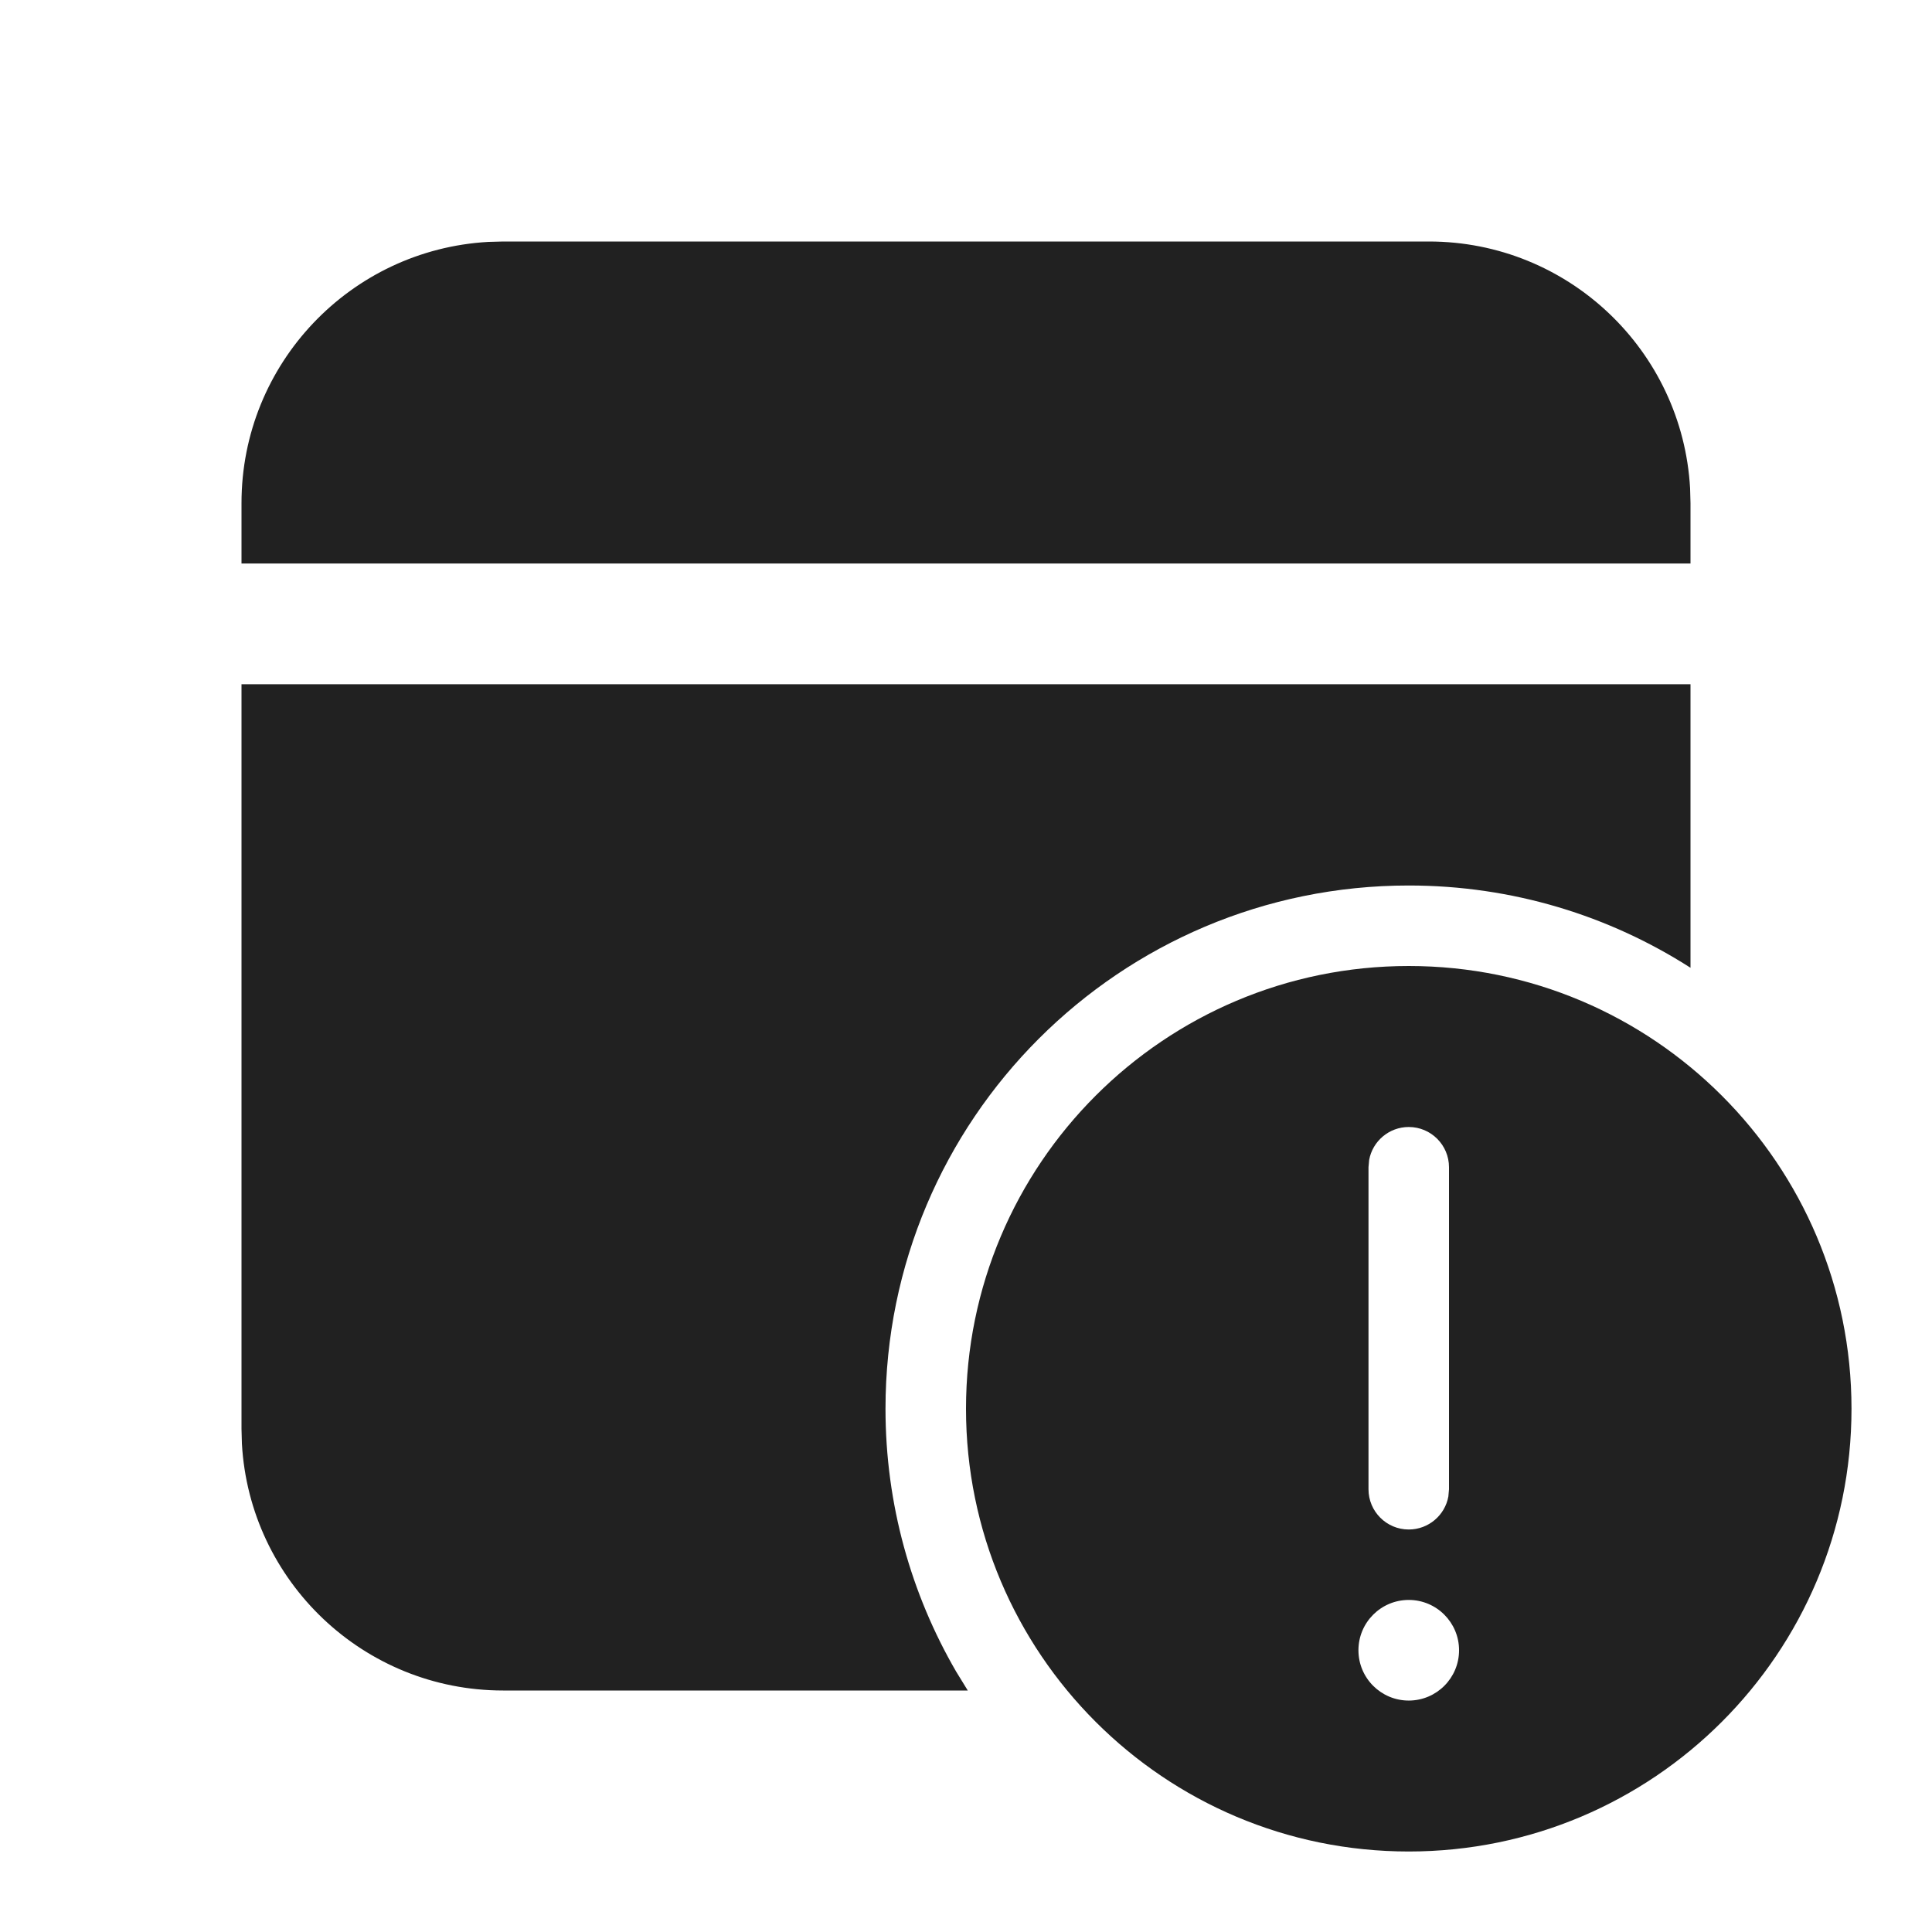
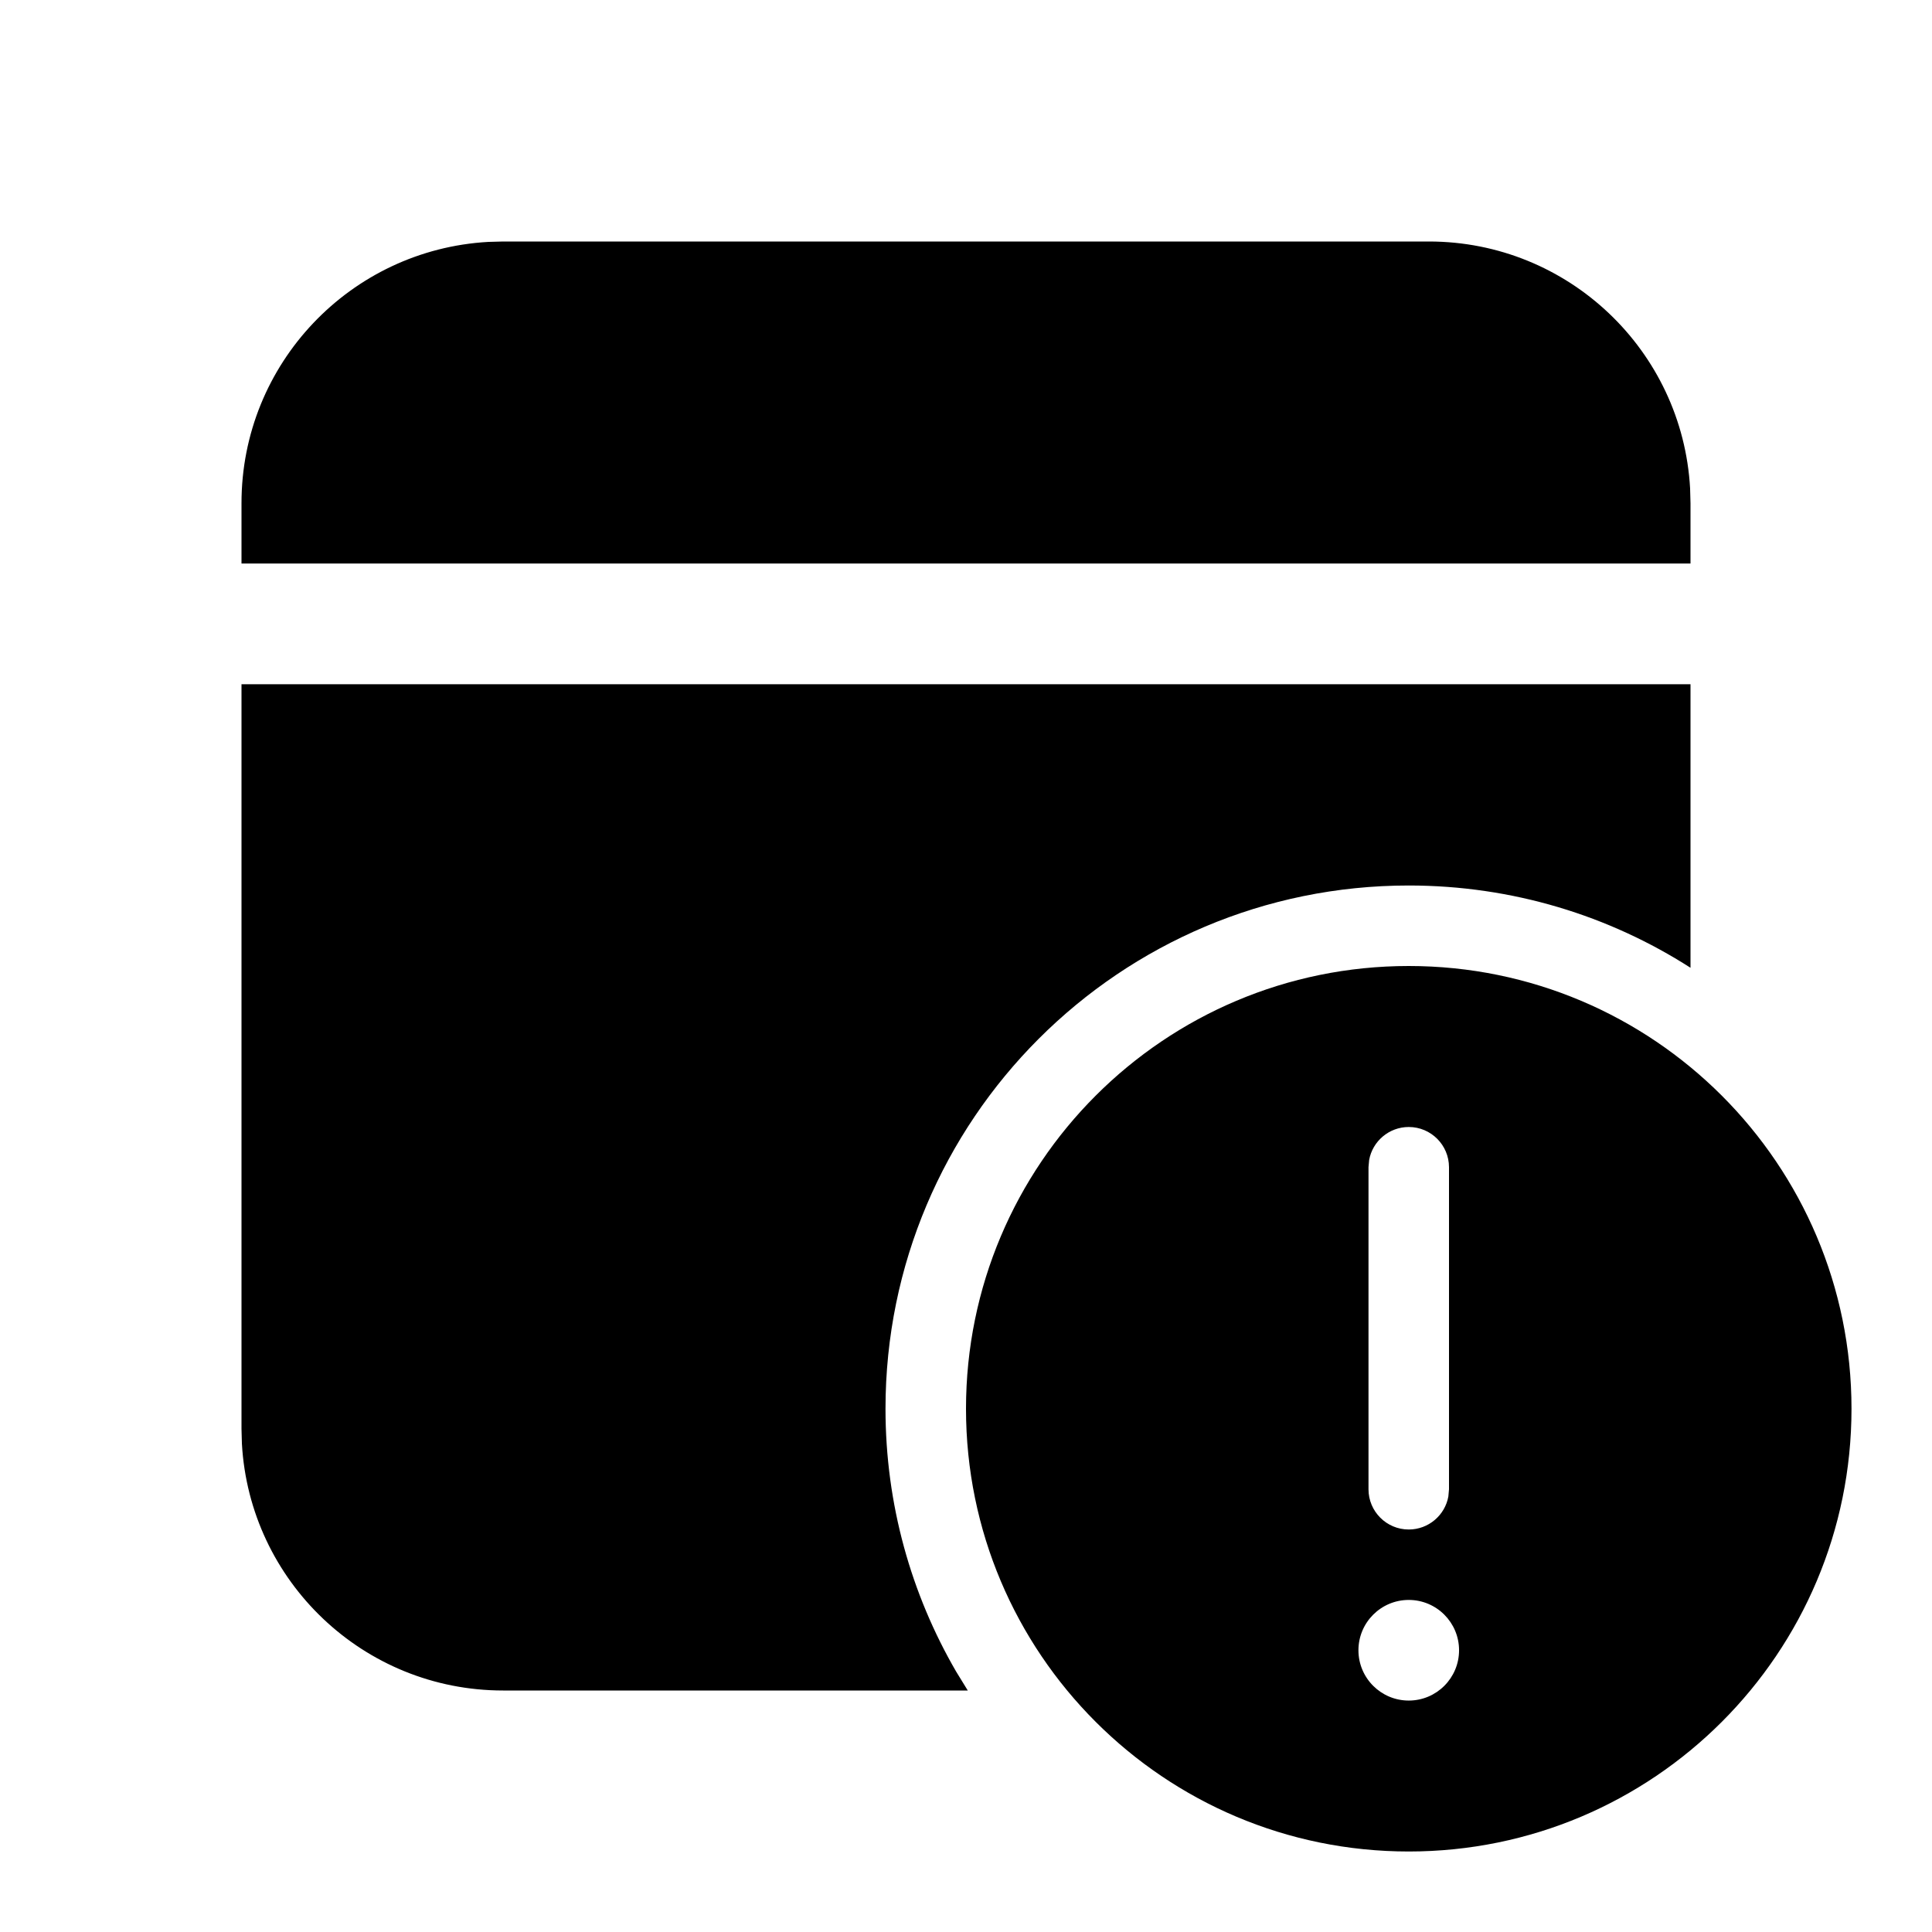
- <svg xmlns="http://www.w3.org/2000/svg" width="800px" height="800px" viewBox="0 0 24 24" version="1.1">
-   <g id="🔍-System-Icons" stroke="none" stroke-width="1" fill="none" fill-rule="evenodd">
-     <g id="ic_fluent_calendar_overdue_24_filled" fill="#212121" fill-rule="nonzero">
-       <path d="M17.5,12 C20.538,12 23,14.462 23,17.5 C23,20.538 20.538,23 17.5,23 C14.462,23 12,20.538 12,17.5 C12,14.462 14.462,12 17.5,12 Z M17.5,19.875 C17.155,19.875 16.875,20.155 16.875,20.5 C16.875,20.845 17.155,21.125 17.5,21.125 C17.845,21.125 18.125,20.845 18.125,20.5 C18.125,20.155 17.845,19.875 17.5,19.875 Z M21,8.5 L21,12.022 C19.99,11.375 18.789,11 17.5,11 C13.91,11 11,13.91 11,17.5 C11,18.689 11.32,19.804 11.877,20.764 L12.022,21 L6.25,21 C4.517,21 3.101,19.644 3.005,17.934 L3,17.75 L3,8.5 L21,8.5 Z M17.5,14 C17.255,14 17.05,14.177 17.008,14.41 L17,14.5 L17,18.5 C17,18.776 17.224,19 17.5,19 C17.745,19 17.95,18.823 17.992,18.59 L18,18.5 L18,14.5 C18,14.224 17.776,14 17.5,14 Z M17.75,3 C19.483,3 20.899,4.356 20.995,6.066 L21,6.25 L21,7 L3,7 L3,6.25 C3,4.517 4.356,3.101 6.066,3.005 L6.25,3 L17.75,3 Z" id="🎨-Color">
- 
- </path>
-     </g>
-   </g>
+ <svg xmlns="http://www.w3.org/2000/svg" viewBox="0 0 24 24">
+   <path d="M17.5,12 C20.538,12 23,14.462 23,17.5 C23,20.538 20.538,23 17.5,23 C14.462,23 12,20.538 12,17.5 C12,14.462 14.462,12 17.5,12 Z M17.5,19.875 C17.155,19.875 16.875,20.155 16.875,20.5 C16.875,20.845 17.155,21.125 17.5,21.125 C17.845,21.125 18.125,20.845 18.125,20.5 C18.125,20.155 17.845,19.875 17.5,19.875 Z M21,8.5 L21,12.022 C19.991,11.375 18.789,11 17.5,11 C13.91,11 11,13.91 11,17.5 C11,18.689 11.32,19.804 11.877,20.764 L12.022,21 L6.25,21 C4.517,21 3.101,19.644 3.005,17.934 L3,17.75 L3,8.5 L21,8.5 Z M17.5,14 C17.255,14 17.05,14.177 17.008,14.41 L17,14.5 L17,18.5 C17,18.776 17.224,19 17.5,19 C17.745,19 17.95,18.823 17.992,18.59 L18,18.5 L18,14.5 C18,14.224 17.776,14 17.5,14 Z M17.75,3 C19.483,3 20.899,4.356 20.995,6.066 L21,6.25 L21,7 L3,7 L3,6.25 C3,4.517 4.356,3.101 6.066,3.005 L6.25,3 L17.75,3 Z" fill="currentColor" />
</svg>
